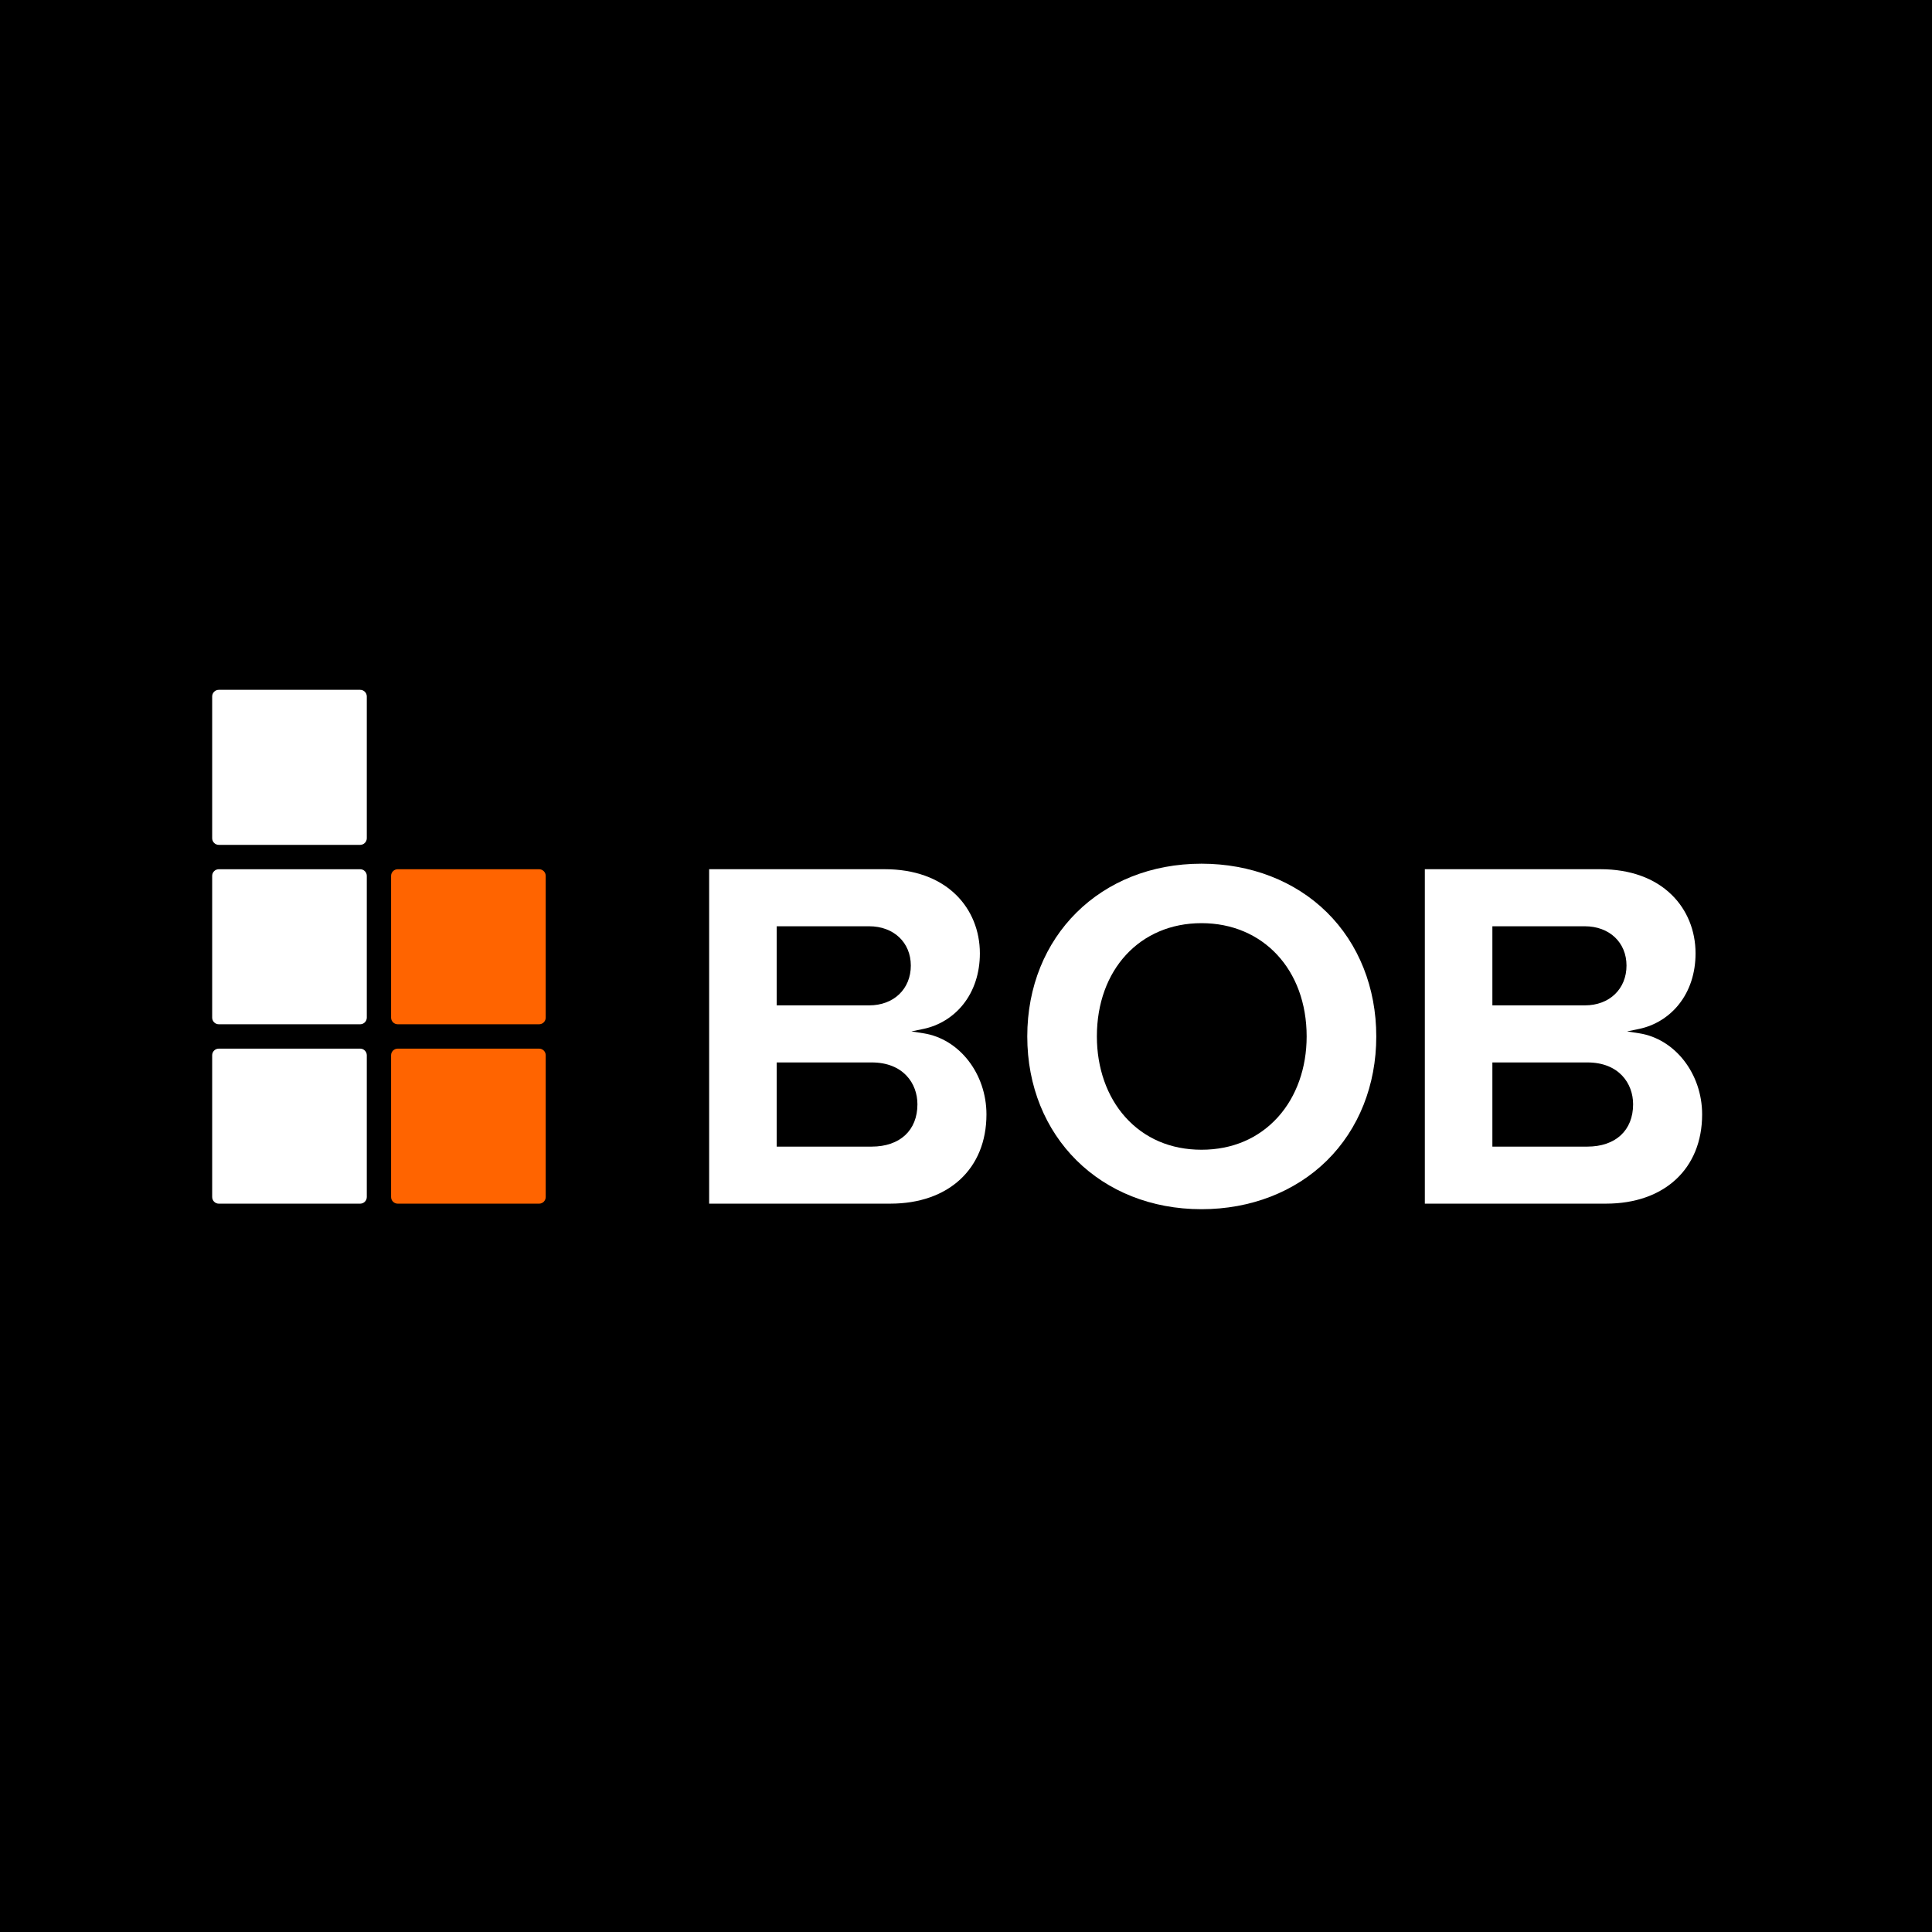
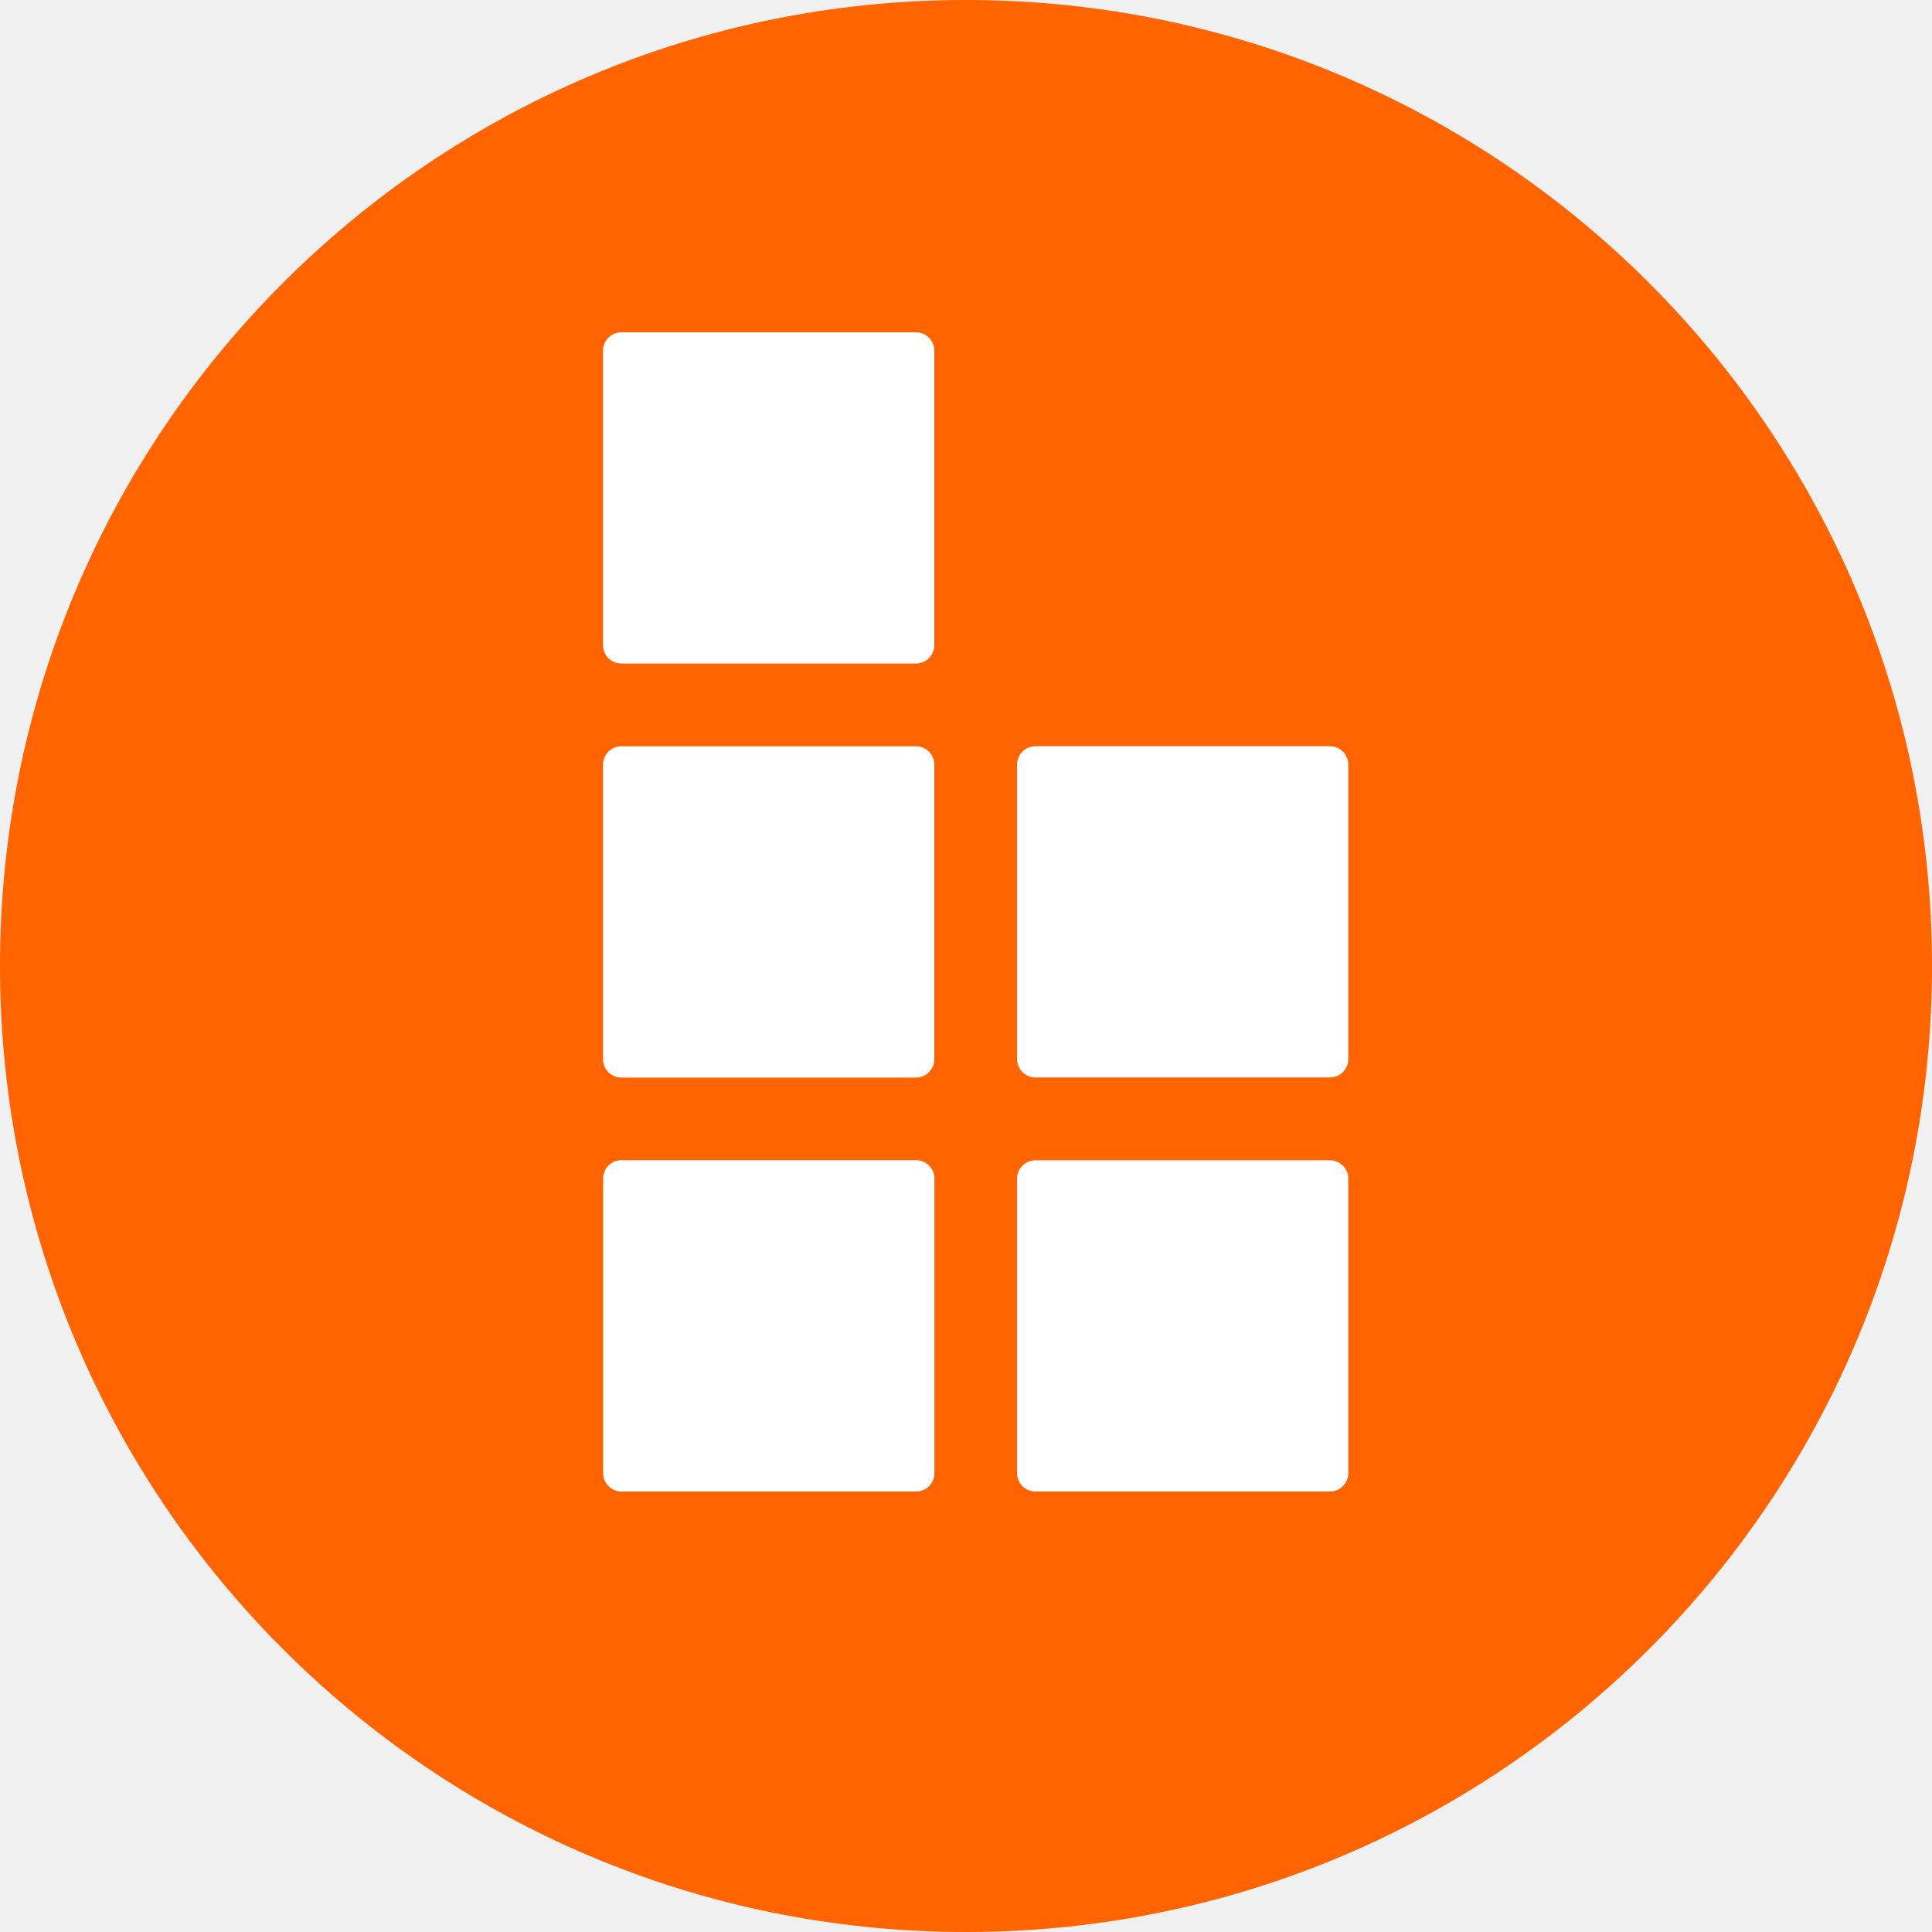
- <svg xmlns="http://www.w3.org/2000/svg" width="150" height="150" viewBox="0 0 150 150" fill="none">
-   <rect width="150" height="150" fill="black" />
-   <path d="M146 41H4V106H146V41Z" fill="black" />
-   <path d="M27.963 53.558H16.988C16.703 53.558 16.473 53.789 16.473 54.074V65.079C16.473 65.364 16.703 65.595 16.988 65.595H27.963C28.247 65.595 28.478 65.364 28.478 65.079V54.074C28.478 53.789 28.247 53.558 27.963 53.558Z" fill="white" />
-   <path d="M27.963 81.415H16.988C16.703 81.415 16.473 81.646 16.473 81.931V92.936C16.473 93.221 16.703 93.452 16.988 93.452H27.963C28.247 93.452 28.478 93.221 28.478 92.936V81.931C28.478 81.646 28.247 81.415 27.963 81.415Z" fill="white" />
-   <path d="M27.963 67.487H16.988C16.703 67.487 16.473 67.718 16.473 68.002V79.008C16.473 79.293 16.703 79.524 16.988 79.524H27.963C28.247 79.524 28.478 79.293 28.478 79.008V68.002C28.478 67.718 28.247 67.487 27.963 67.487Z" fill="white" />
-   <path d="M41.855 81.415H30.879C30.595 81.415 30.364 81.646 30.364 81.931V92.936C30.364 93.221 30.595 93.452 30.879 93.452H41.855C42.139 93.452 42.369 93.221 42.369 92.936V81.931C42.369 81.646 42.139 81.415 41.855 81.415Z" fill="#FF6400" />
-   <path d="M41.855 67.487H30.879C30.595 67.487 30.364 67.718 30.364 68.002V79.008C30.364 79.293 30.595 79.524 30.879 79.524H41.855C42.139 79.524 42.369 79.293 42.369 79.008V68.002C42.369 67.718 42.139 67.487 41.855 67.487Z" fill="#FF6400" />
-   <path d="M71.699 80.225L70.76 80.079L71.69 79.886C72.904 79.635 74.004 78.958 74.782 77.98C75.629 76.917 76.077 75.546 76.077 74.019C76.077 72.257 75.42 70.642 74.225 69.473C72.897 68.173 70.985 67.485 68.694 67.485H55.058V93.451H69.128C73.661 93.451 76.588 90.732 76.588 86.522C76.588 83.365 74.486 80.657 71.699 80.224V80.225ZM60.303 77.885V71.915H67.476C69.383 71.915 70.716 73.17 70.716 74.967C70.716 76.764 69.414 78.057 67.476 78.057H60.303V77.885ZM67.674 89.023H60.303V82.487H67.674C70.129 82.487 71.229 84.118 71.229 85.735C71.229 87.762 69.867 89.023 67.674 89.023Z" fill="white" />
-   <path d="M127.264 80.225L126.326 80.079L127.255 79.886C128.47 79.635 129.569 78.958 130.347 77.98C131.195 76.917 131.642 75.546 131.642 74.019C131.642 72.257 130.985 70.642 129.79 69.473C128.463 68.173 126.551 67.485 124.259 67.485H110.624V93.451H124.693C129.226 93.451 132.153 90.732 132.153 86.522C132.153 83.365 130.051 80.657 127.264 80.224V80.225ZM115.868 77.885V71.915H123.042C124.949 71.915 126.281 73.17 126.281 74.967C126.281 76.764 124.98 78.057 123.042 78.057H115.868V77.885ZM123.239 89.023H115.868V82.487H123.239C125.695 82.487 126.794 84.118 126.794 85.735C126.794 87.762 125.432 89.023 123.239 89.023Z" fill="white" />
-   <path d="M93.285 67.057C85.446 67.057 79.757 72.697 79.757 80.469C79.757 88.242 85.448 93.882 93.285 93.882C97.092 93.882 100.548 92.541 103.018 90.108C105.492 87.668 106.854 84.246 106.854 80.469C106.854 76.693 105.492 73.271 103.018 70.831C100.548 68.396 97.092 67.057 93.285 67.057ZM99.224 86.727C97.729 88.386 95.674 89.265 93.285 89.265C90.896 89.265 88.85 88.388 87.365 86.727C85.943 85.138 85.161 82.916 85.161 80.469C85.161 75.29 88.502 71.674 93.285 71.674C98.068 71.674 101.448 75.29 101.448 80.469C101.448 82.913 100.658 85.136 99.224 86.727Z" fill="white" />
+ <svg xmlns="http://www.w3.org/2000/svg" viewBox="0 0 32 32">
+   <path fill="#ff6400" d="M16 32c8.837 0 16-7.163 16-16S24.837 0 16 0 0 7.163 0 16s7.163 16 16 16z" />
+   <path fill="#fff" d="M15.17 5.504h-4.878a.304.304 0 00-.304.304v4.878c0 .168.136.304.304.304h4.879a.304.304 0 00.304-.304V5.808a.304.304 0 00-.304-.304z" />
+   <path fill="#fff" d="M9.99 19.521V24.4c0 .168.136.304.304.304h4.879a.304.304 0 00.304-.304v-4.88a.304.304 0 00-.304-.304h-4.879a.304.304 0 00-.304.304z" />
+   <path fill="#fff" d="M9.988 12.665v4.879c0 .168.136.304.304.304h4.879a.304.304 0 00.304-.304v-4.879a.304.304 0 00-.304-.304h-4.879a.304.304 0 00-.304.304z" />
+   <path fill="#fff" d="M16.846 19.522V24.4c0 .168.136.304.304.304h4.878a.304.304 0 00.304-.304v-4.878a.304.304 0 00-.304-.304H17.15a.304.304 0 00-.304.304z" />
+   <path fill="#fff" d="M16.846 12.664v4.878c0 .168.136.304.304.304h4.878a.304.304 0 00.304-.304v-4.878a.304.304 0 00-.304-.304H17.15a.304.304 0 00-.304.304z" />
</svg>
